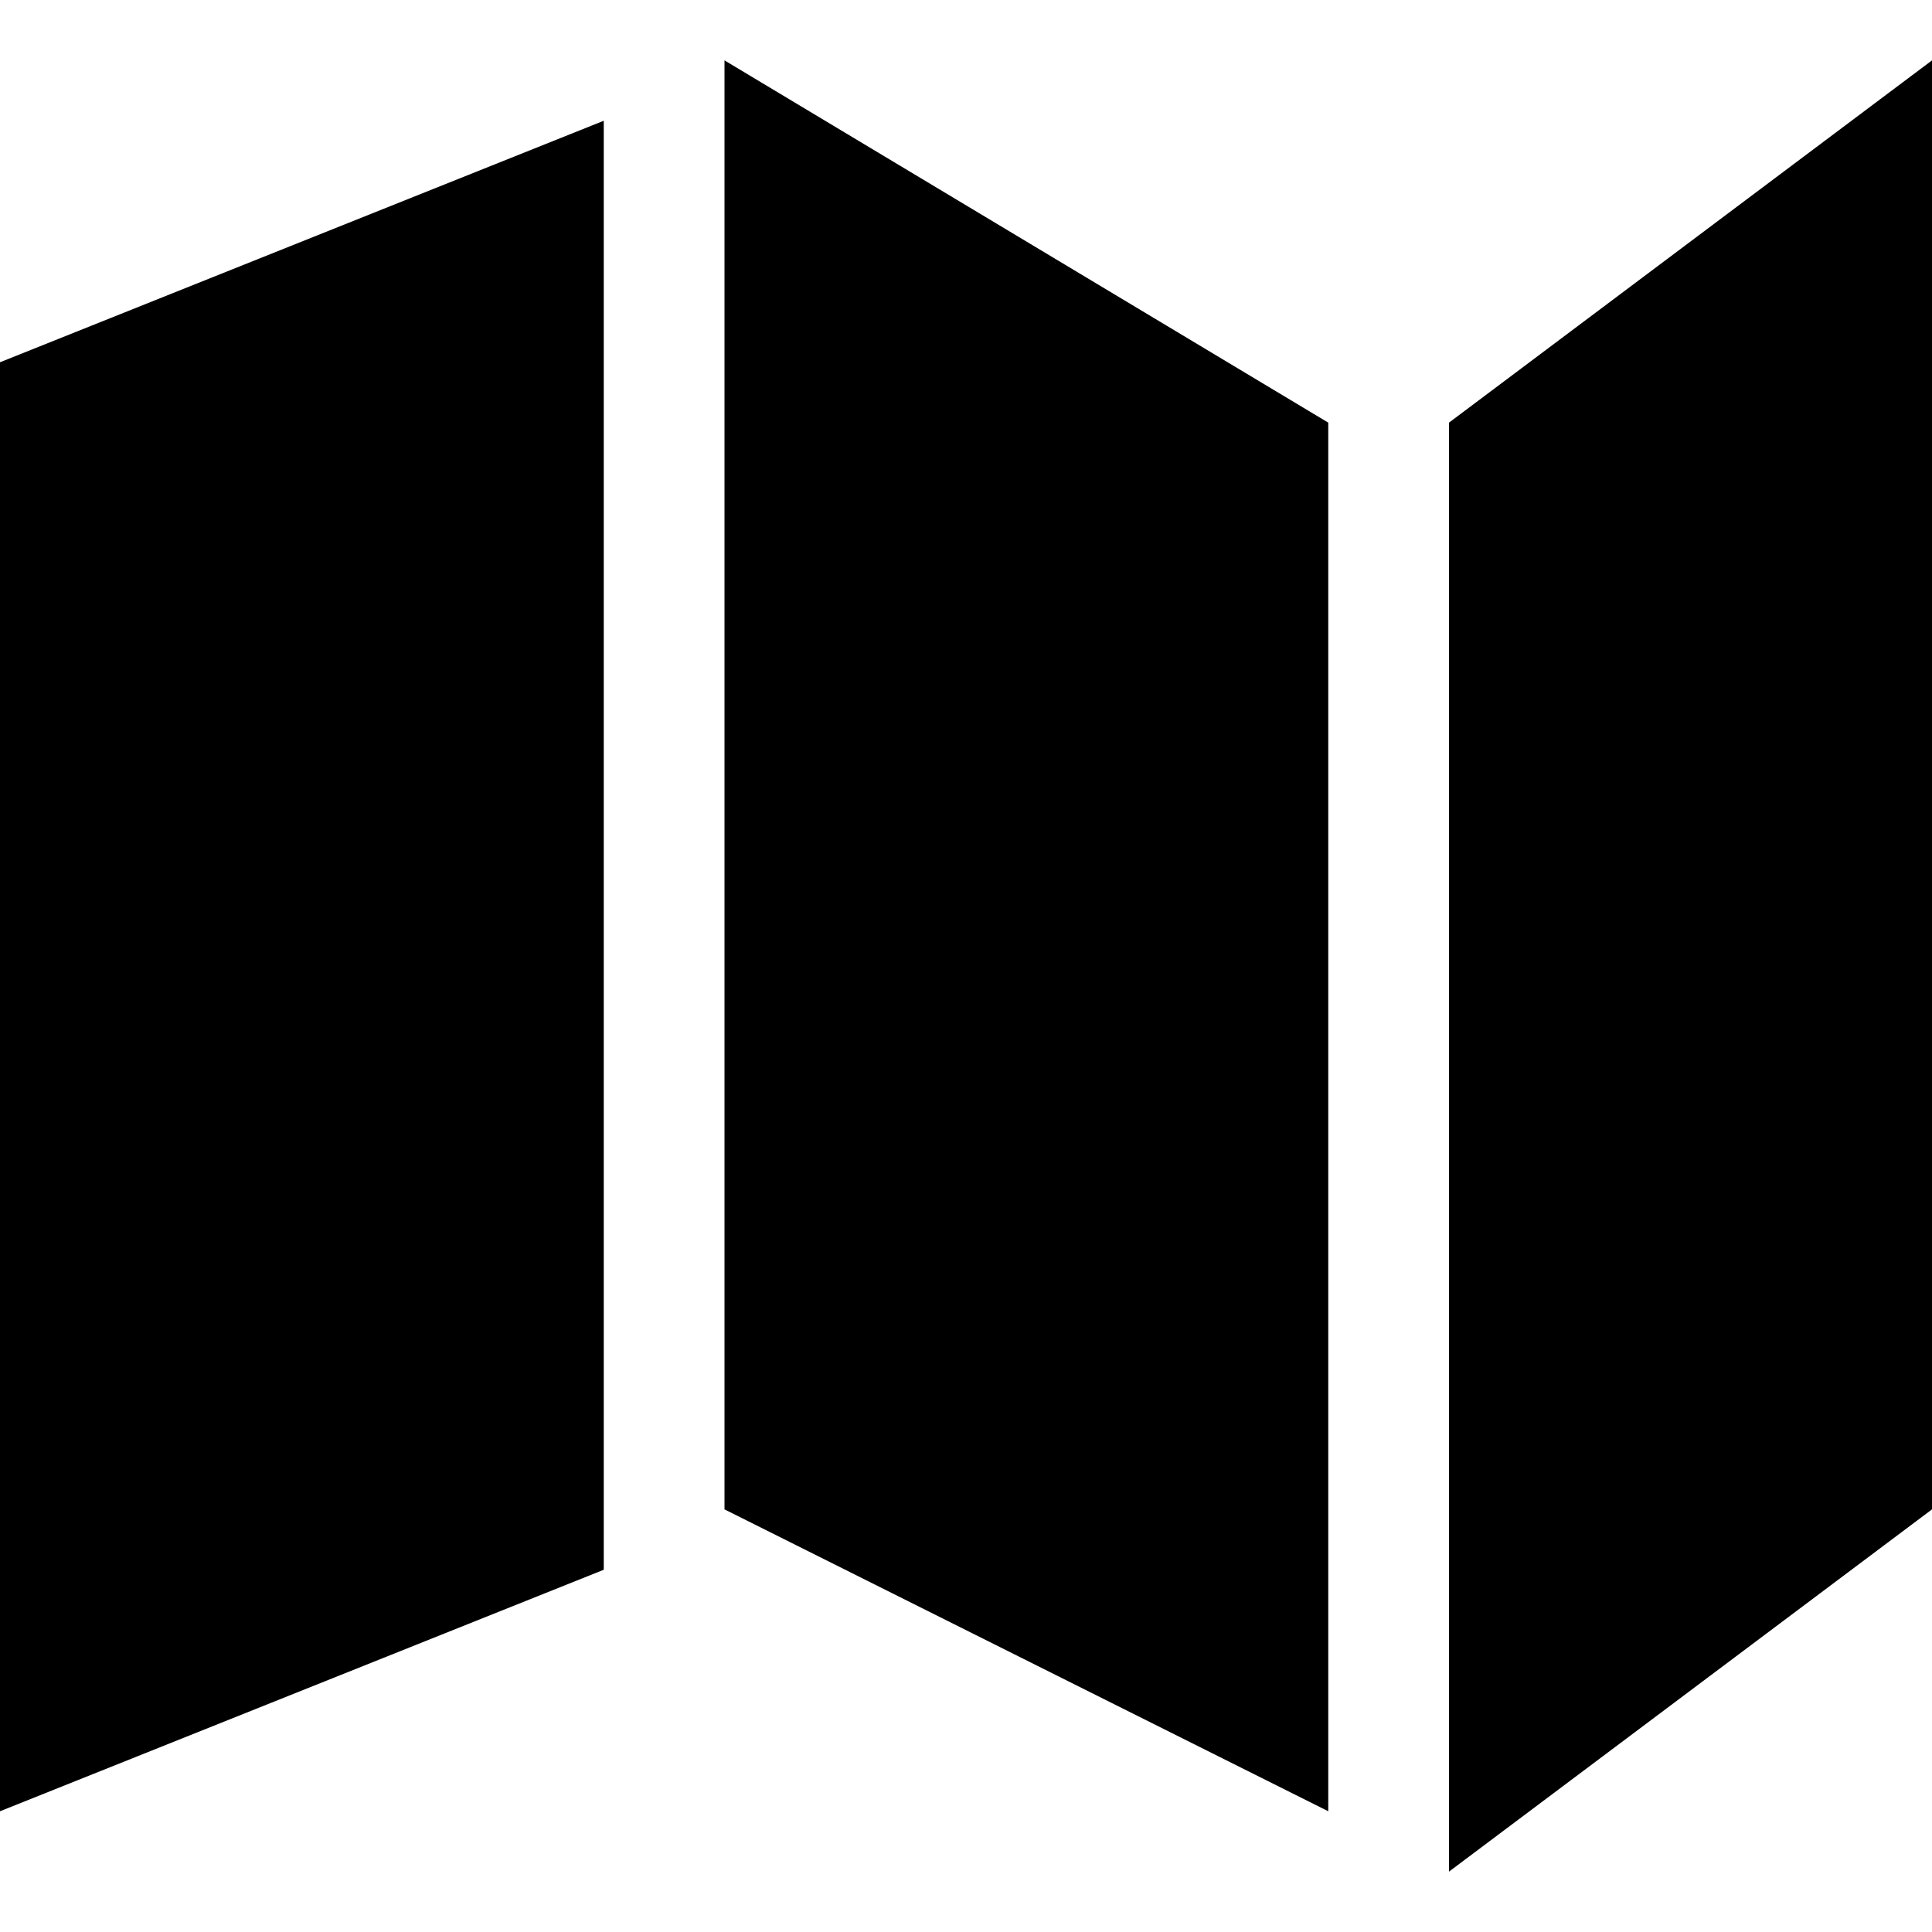
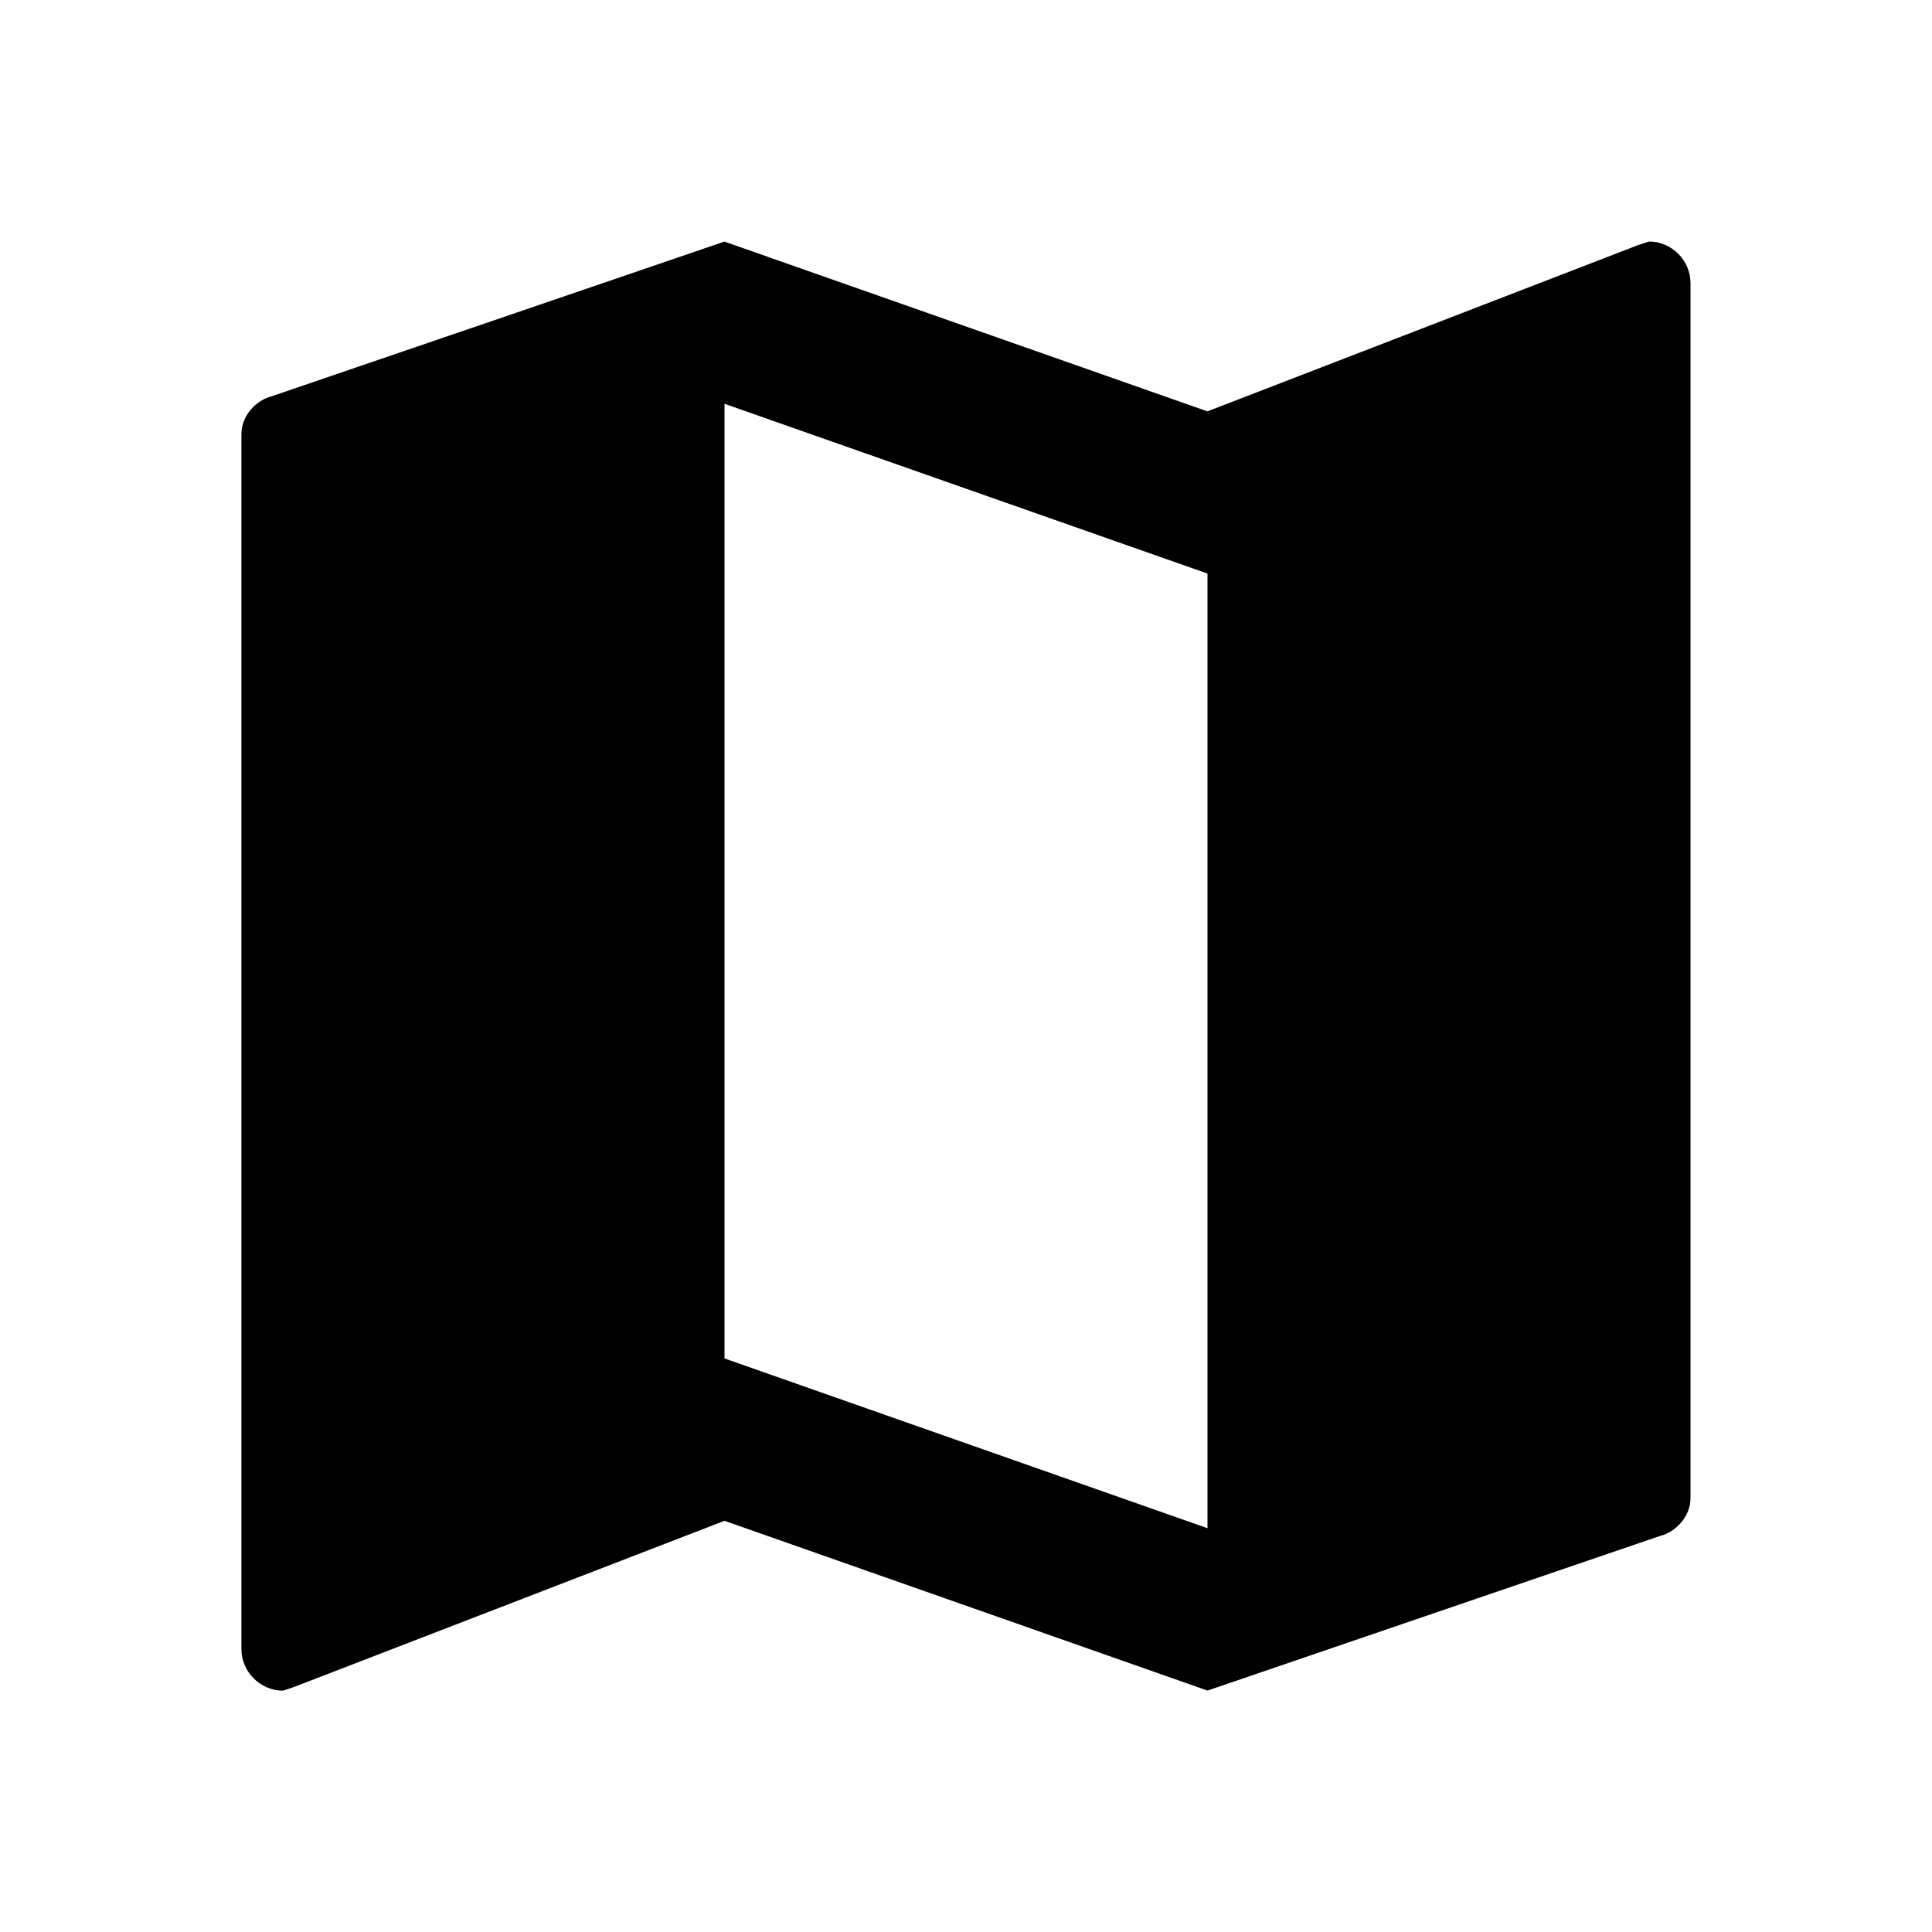
- <svg xmlns="http://www.w3.org/2000/svg" version="1.1" width="32" height="32" viewBox="0 0 32 32">
-   <path d="M0 6l10-4v24l-10 4z" />
-   <path d="M12 1l10 6v23l-10-5z" />
-   <path d="M24 7l8-6v24l-8 6z" />
+ <svg xmlns="http://www.w3.org/2000/svg" version="1.1" width="24" height="24" viewBox="0 0 24 24">
+   <path d="M15 18.984v-11.859l-6-2.109v11.859zM20.484 3c0.281 0 0.516 0.234 0.516 0.516v15.094c0 0.234-0.188 0.422-0.375 0.469l-5.625 1.922-6-2.109-5.344 2.063-0.141 0.047c-0.281 0-0.516-0.234-0.516-0.516v-15.094c0-0.234 0.188-0.422 0.375-0.469l5.625-1.922 6 2.109 5.344-2.063z" />
</svg>
